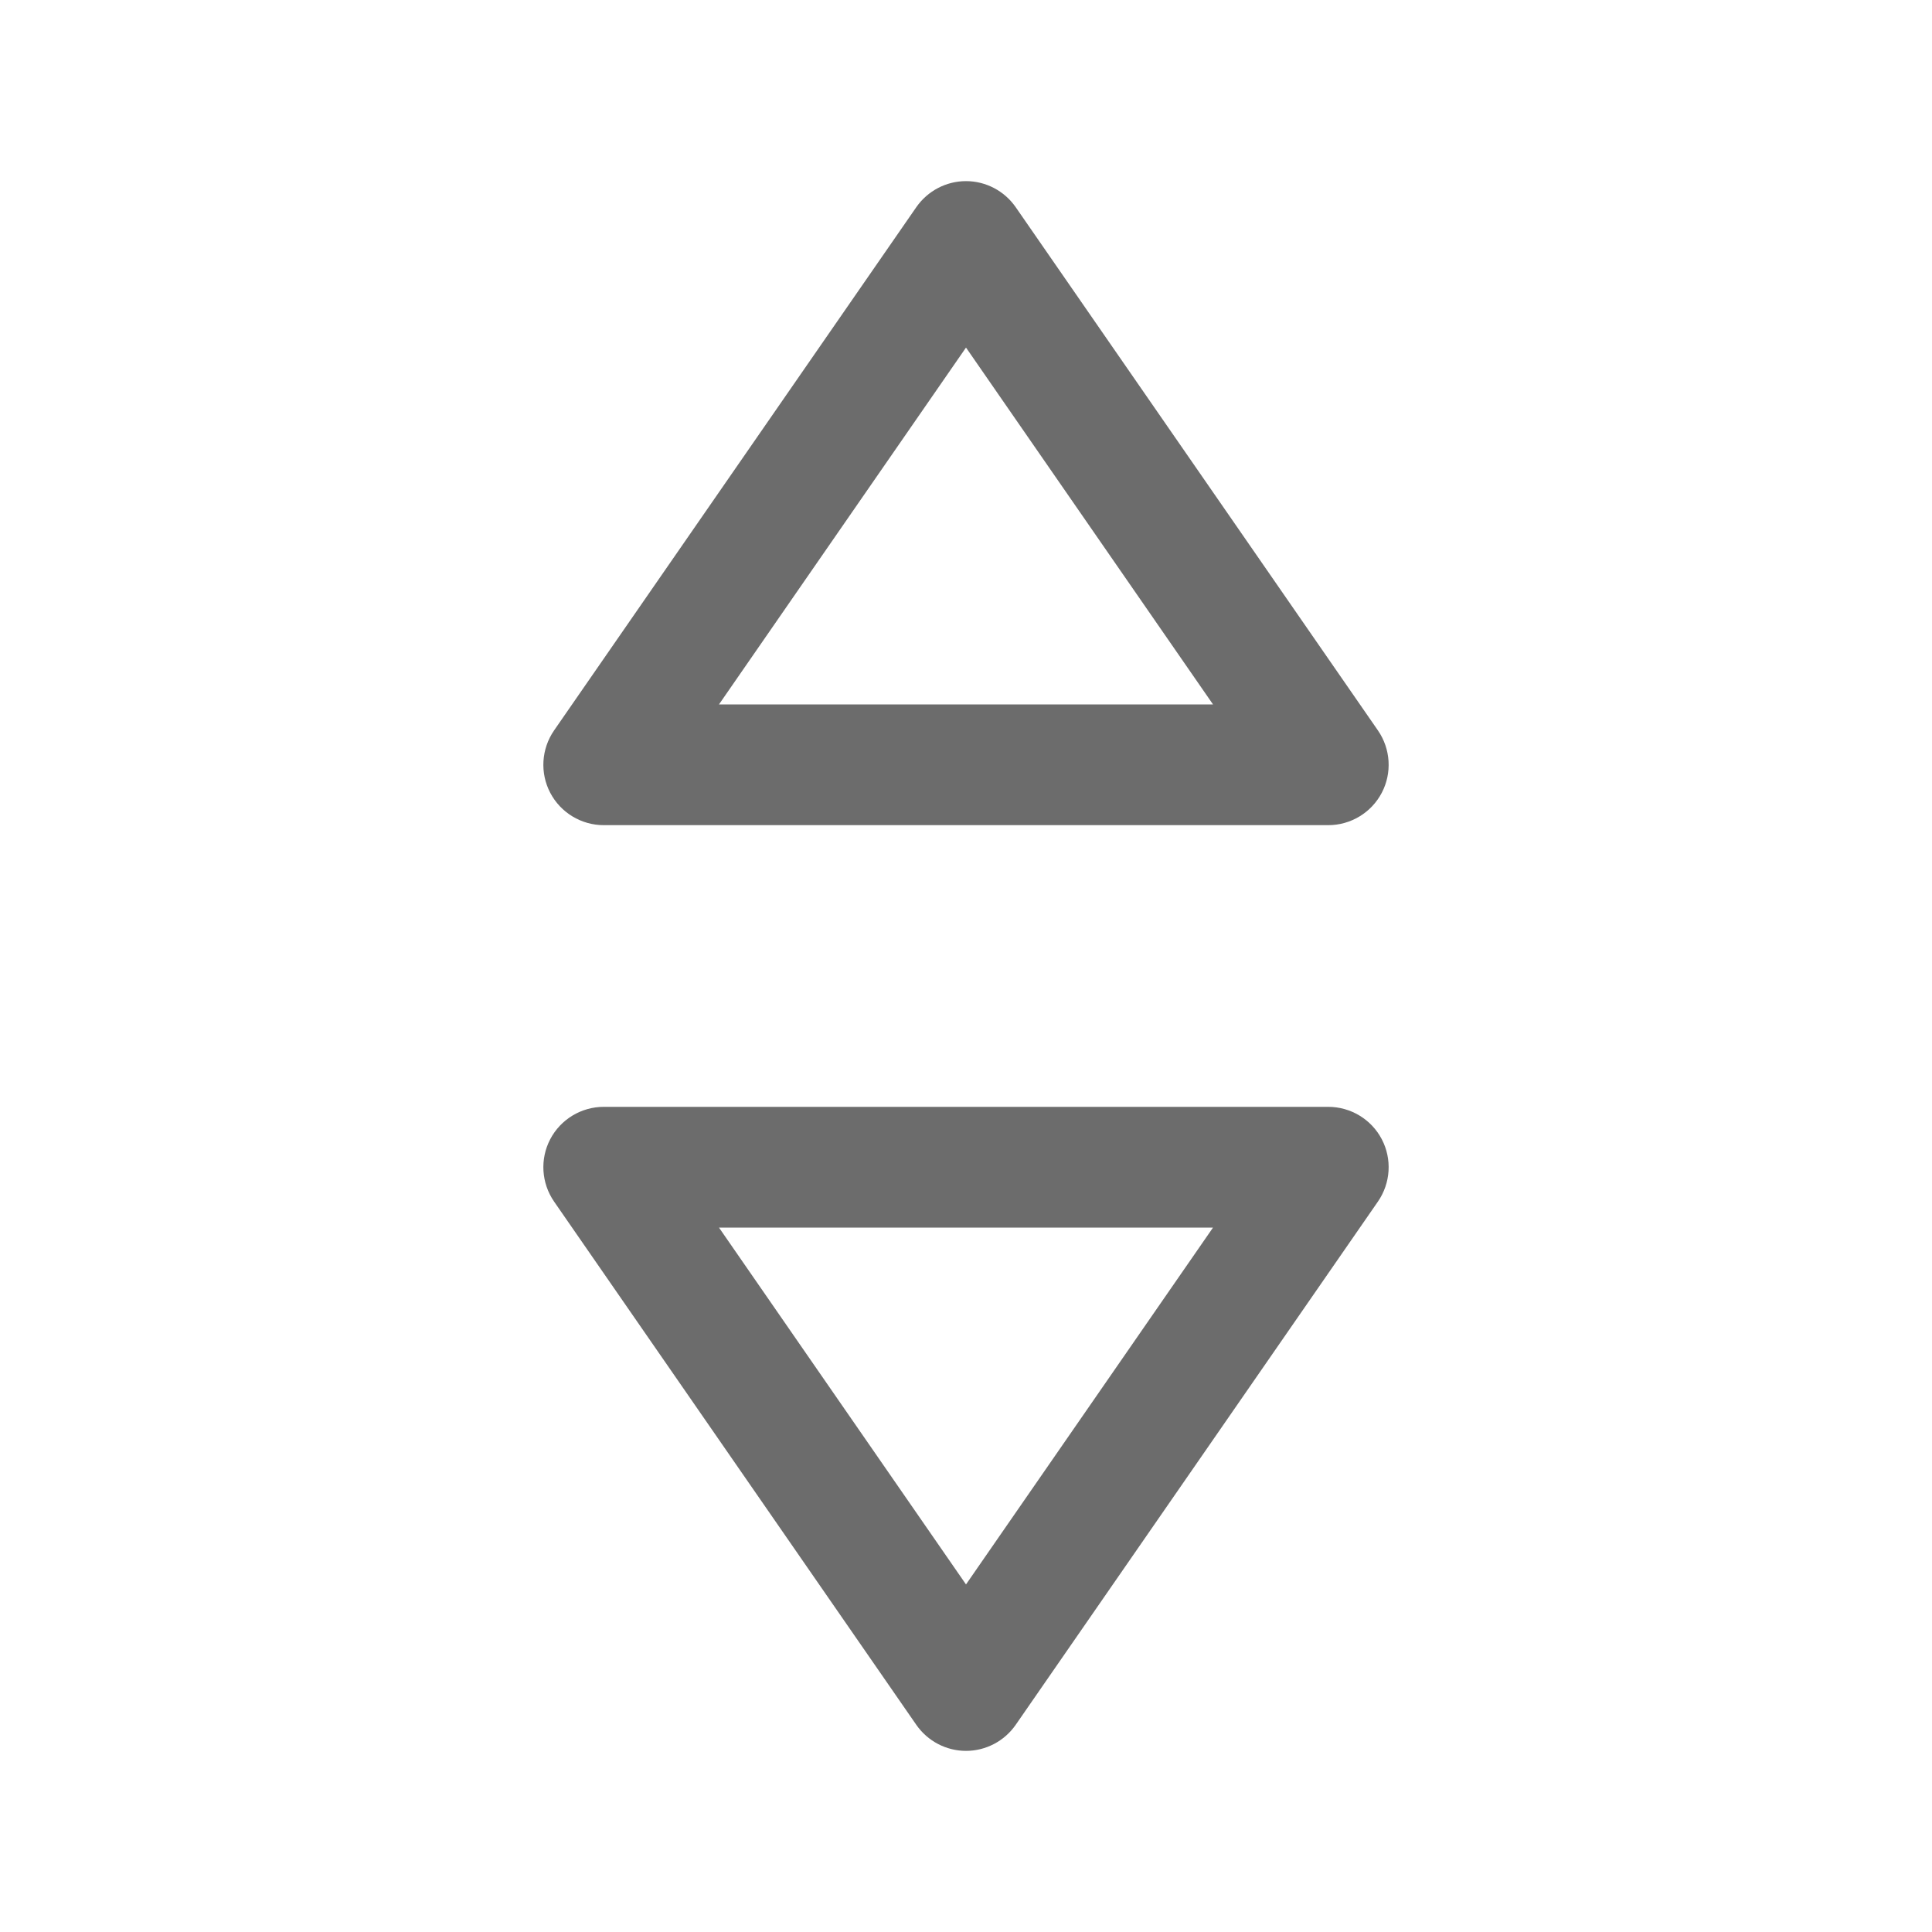
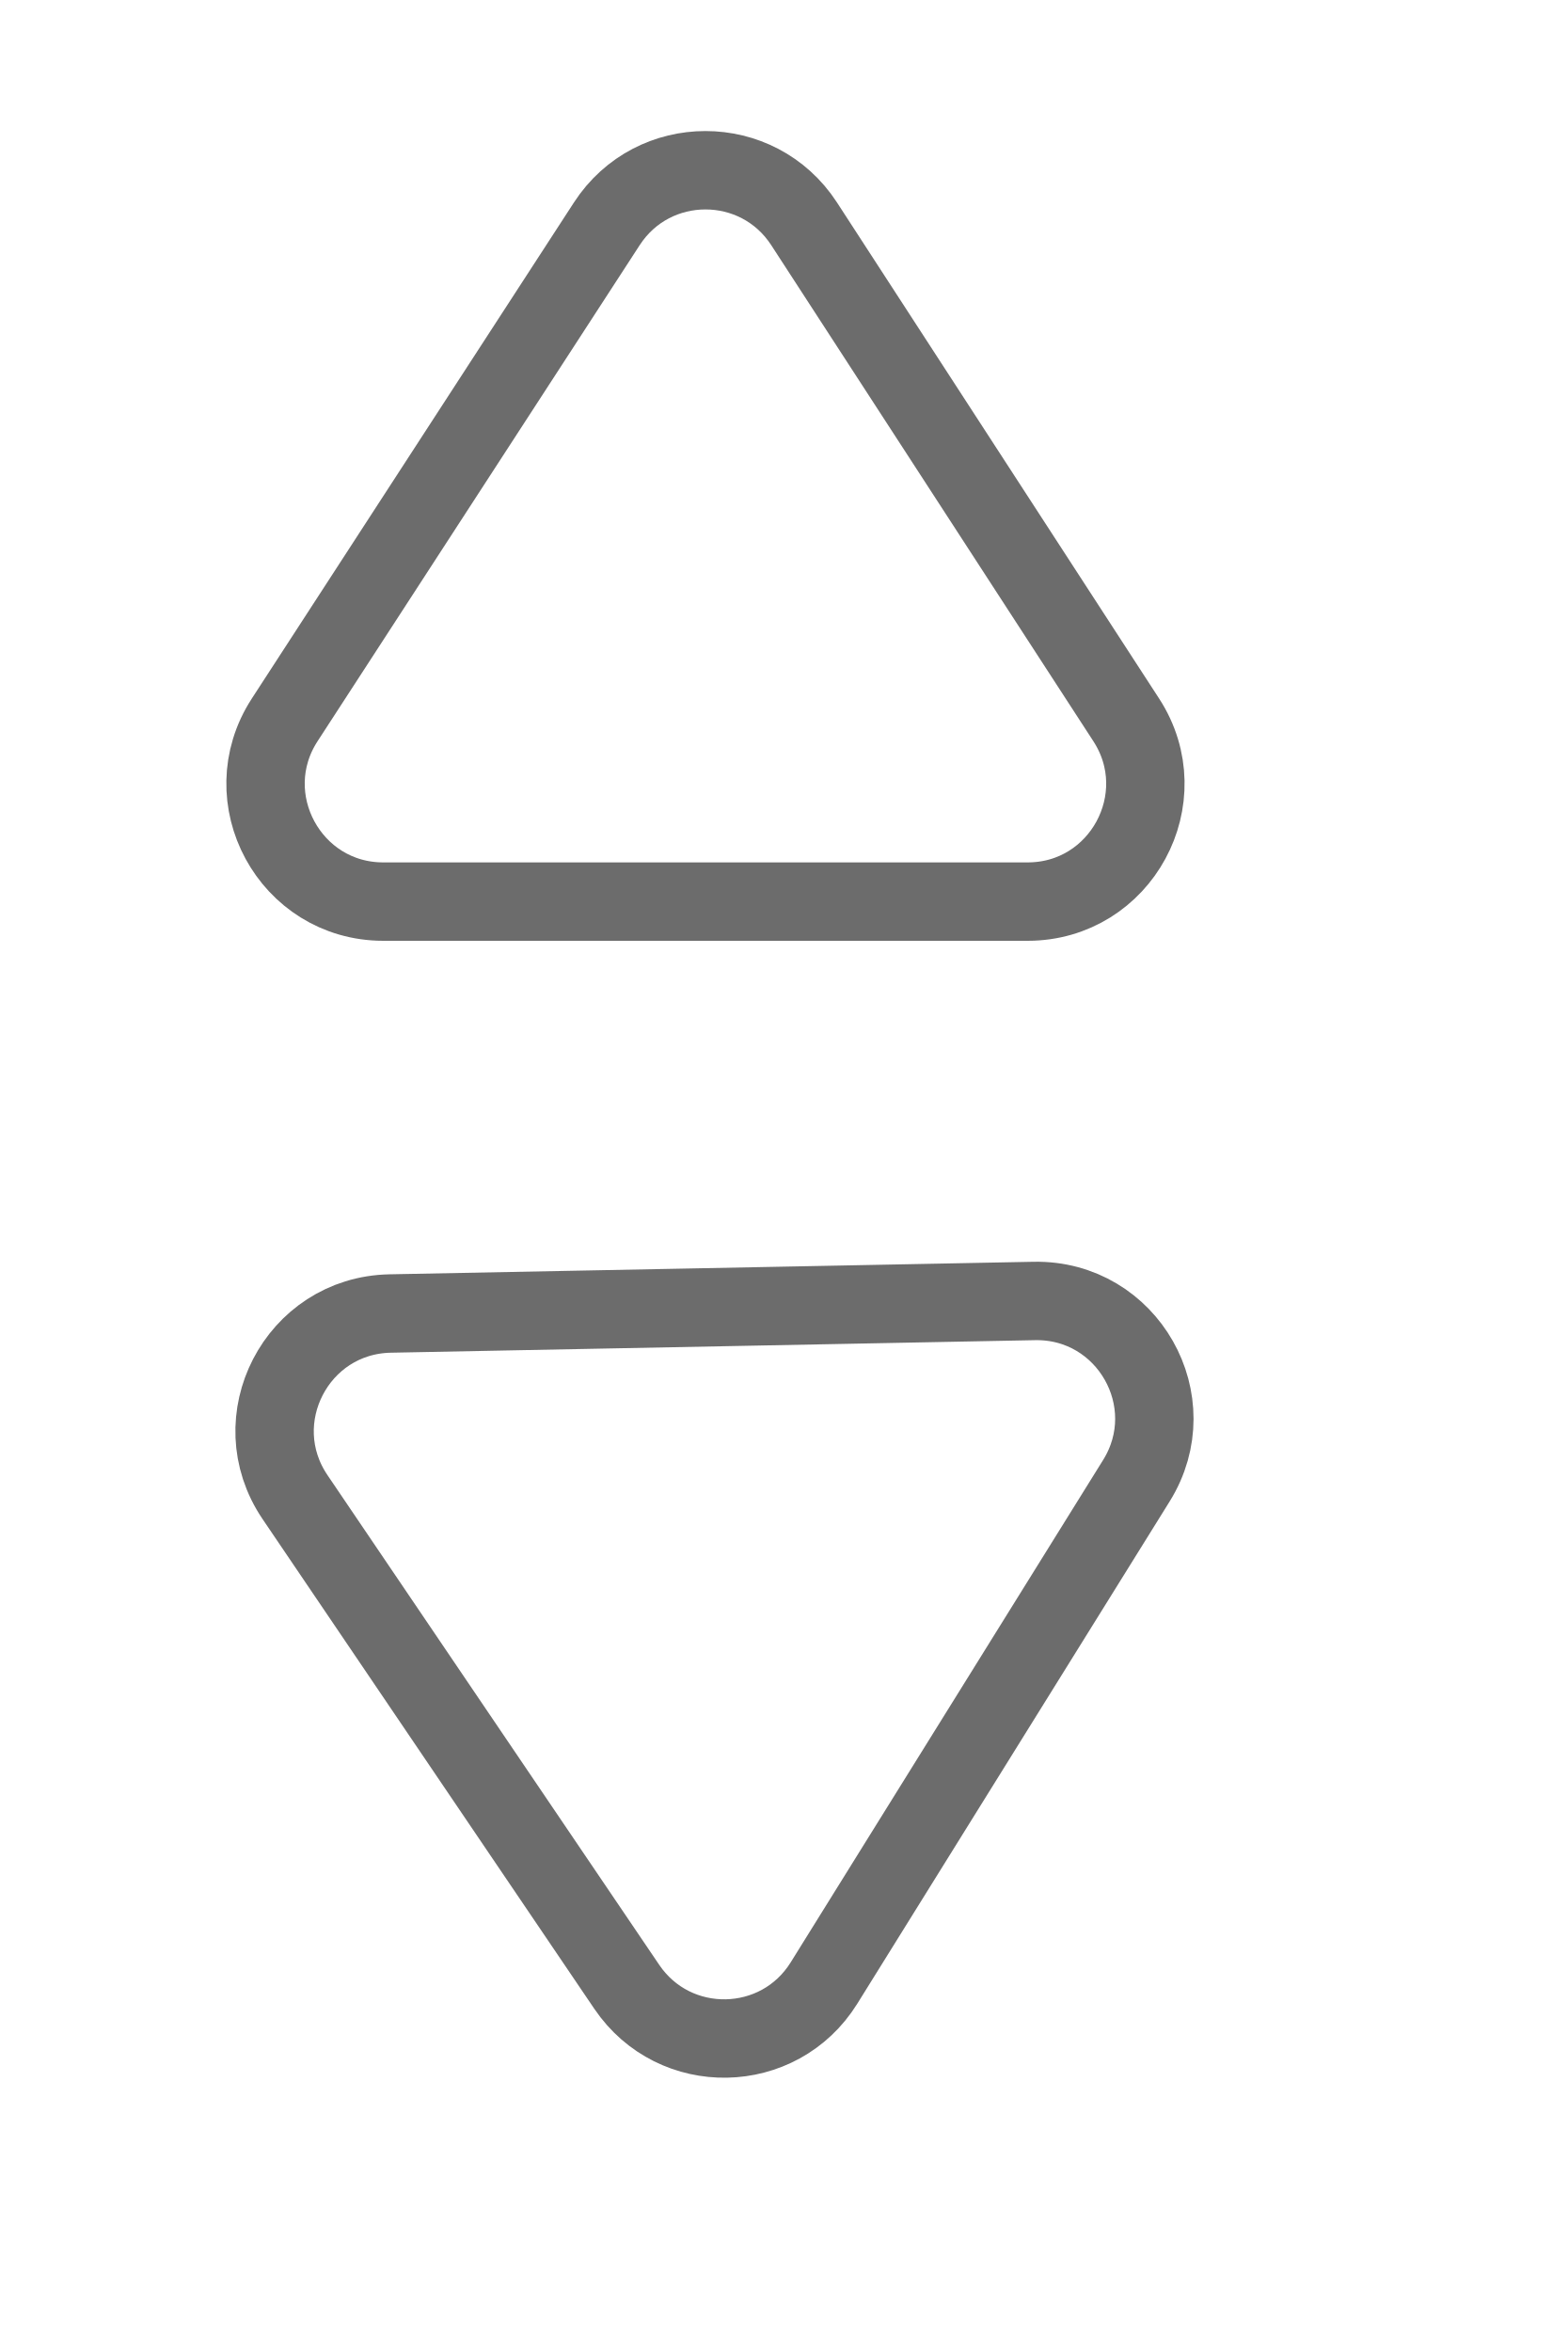
- <svg xmlns="http://www.w3.org/2000/svg" width="20" height="20" viewBox="0 0 20 20" fill="none">
-   <path d="M5.696 11.793C5.804 11.587 6.018 11.458 6.25 11.458H13.75C13.982 11.458 14.196 11.587 14.304 11.793C14.412 11.999 14.396 12.248 14.264 12.439L10.514 17.856C10.397 18.024 10.205 18.125 10 18.125C9.795 18.125 9.603 18.024 9.486 17.856L5.736 12.439C5.604 12.248 5.588 11.999 5.696 11.793ZM7.443 12.708L10 16.402L12.557 12.708H7.443Z" fill="#6C6C6C" />
-   <path d="M10 1.875C10.205 1.875 10.397 1.976 10.514 2.144L14.264 7.561C14.396 7.752 14.412 8.001 14.304 8.207C14.196 8.413 13.982 8.542 13.75 8.542H6.25C6.018 8.542 5.804 8.413 5.696 8.207C5.588 8.001 5.604 7.752 5.736 7.561L9.486 2.144C9.603 1.976 9.795 1.875 10 1.875ZM7.443 7.292H12.557L10 3.598L7.443 7.292Z" fill="#6C6C6C" />
+ <svg xmlns="http://www.w3.org/2000/svg" class="button" width="10" height="15" viewBox="0 0 10 15" fill="none">
+   <path class="next" d="M3.998 12.671L1.882 9.548C1.548 9.055 1.893 8.389 2.488 8.377L6.598 8.297C7.193 8.286 7.563 8.938 7.249 9.443L5.256 12.647C4.969 13.108 4.303 13.121 3.998 12.671Z" stroke="#6C6C6C" stroke-width="0.5" stroke-linejoin="round" />
+   <path class="prev" d="M5.129 1.427L7.184 4.591C7.508 5.09 7.15 5.75 6.555 5.75H2.445C1.85 5.75 1.492 5.09 1.816 4.591L3.871 1.427C4.167 0.972 4.833 0.972 5.129 1.427Z" stroke="#6C6C6C" stroke-width="0.5" stroke-linejoin="round" />
</svg>
